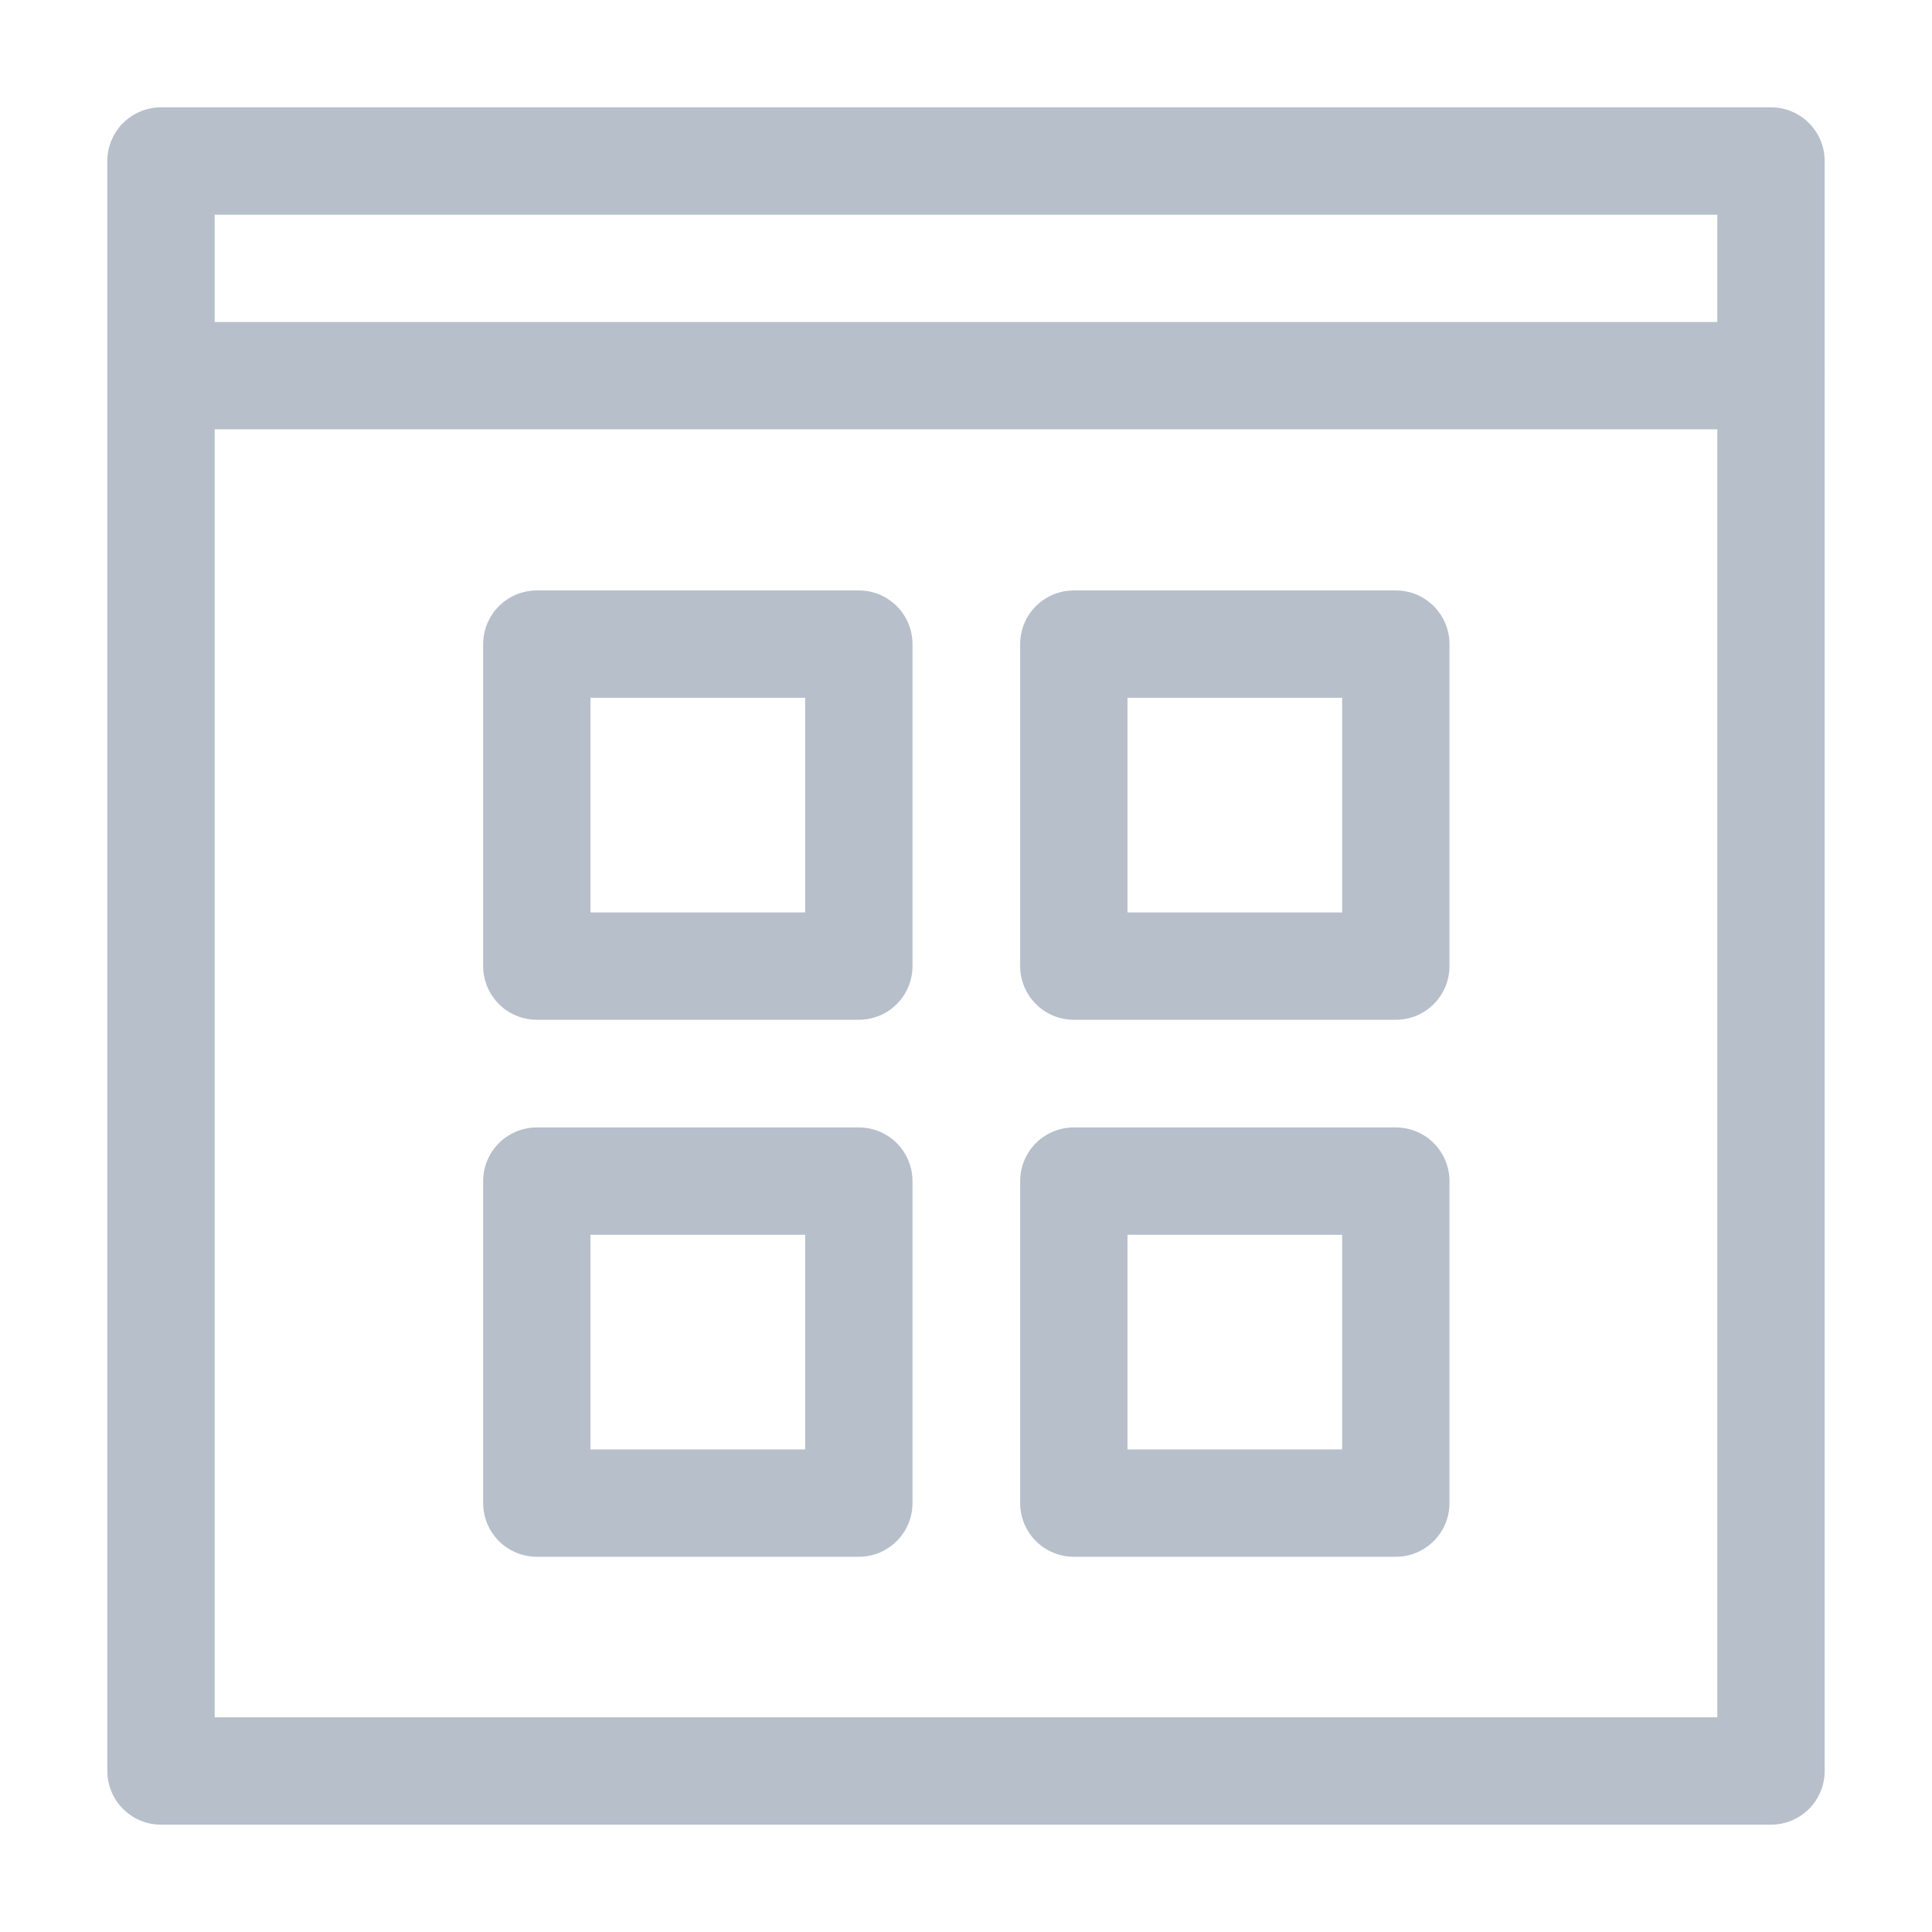
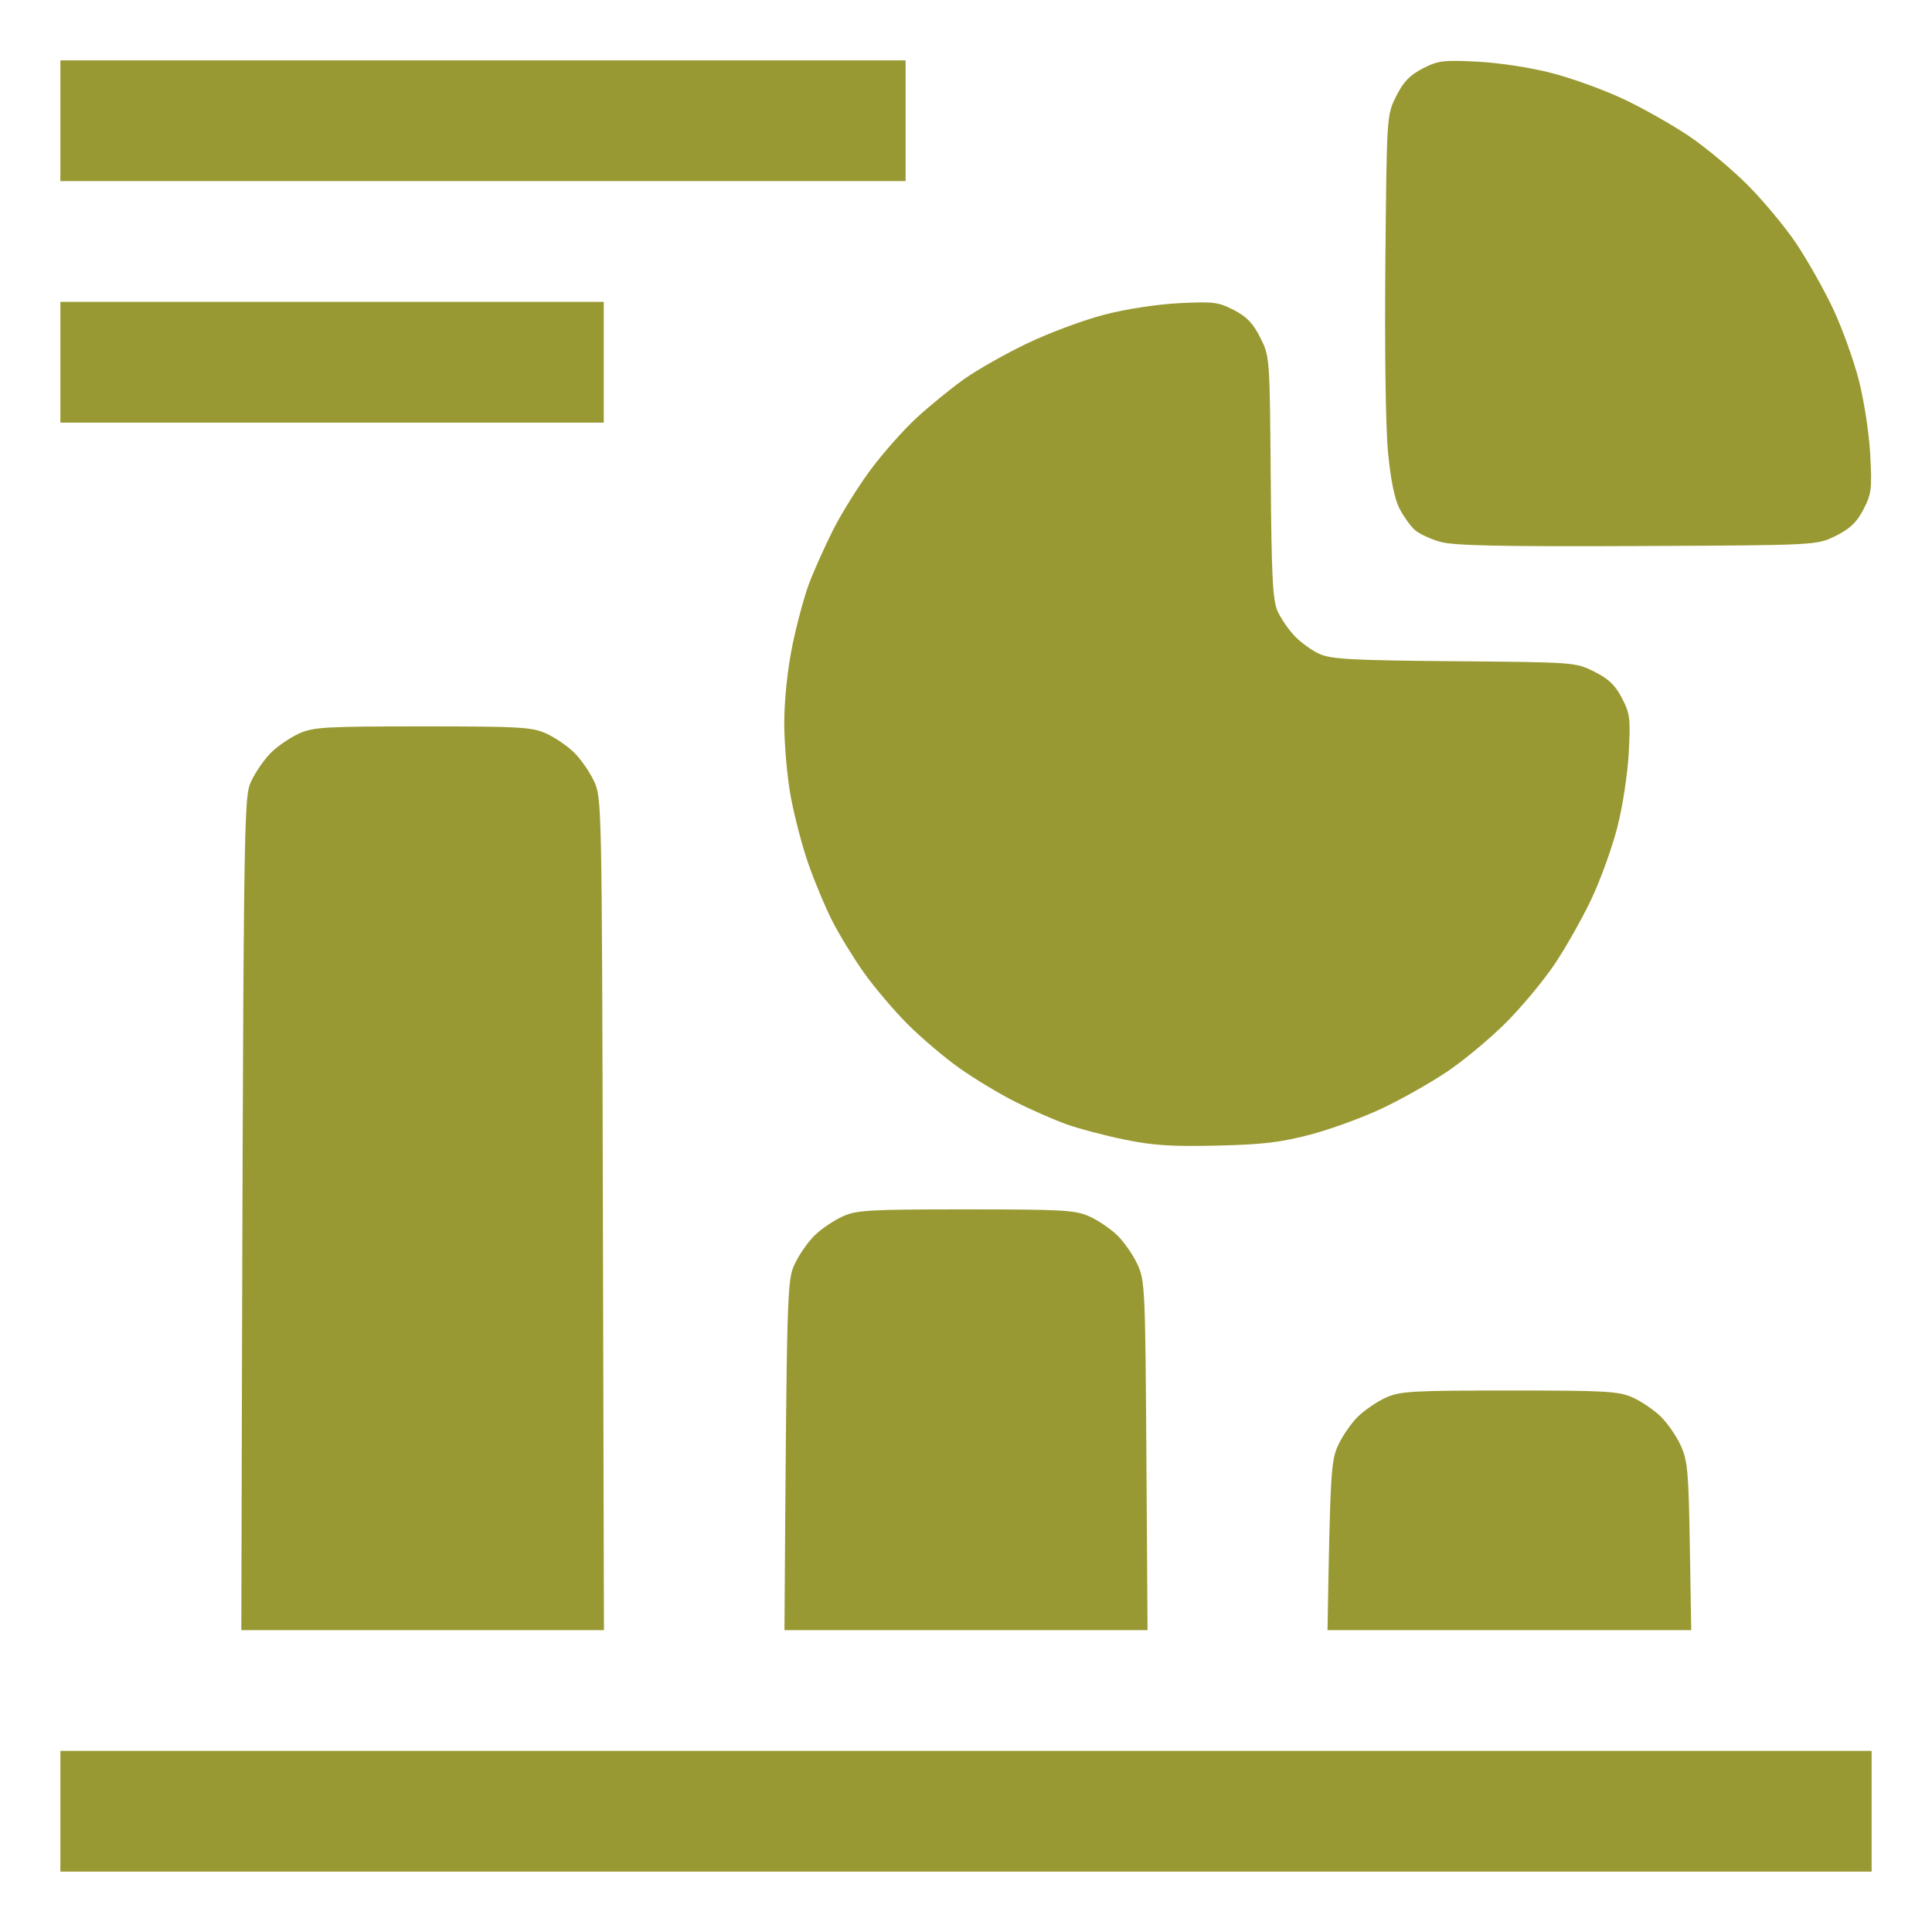
- <svg xmlns="http://www.w3.org/2000/svg" width="36px" height="36px" viewBox="0 0 36 36" version="1.1">
-   <g id="icon-dashboard" stroke="none" stroke-width="1" fill="none" fill-rule="evenodd" stroke-linecap="round" stroke-linejoin="round">
-     <g id="Group" transform="translate(3, 3)" stroke="#B7BFCB" stroke-width="2">
-       <polygon id="Stroke-1" points="0 30 30 30 30 0 0 0" />
-       <line x1="0" y1="4" x2="30" y2="4" id="Stroke-3" />
-       <polygon id="Stroke-5" points="7.003 15.002 13.003 15.002 13.003 9.002 7.003 9.002" />
-       <polygon id="Stroke-6" points="17.009 15.002 23.009 15.002 23.009 9.002 17.009 9.002" />
-       <polygon id="Stroke-7" points="7.003 25.008 13.003 25.008 13.003 19.008 7.003 19.008" />
-       <polygon id="Stroke-8" points="17.009 25.008 23.009 25.008 23.009 19.008 17.009 19.008" />
-     </g>
-   </g>
+ <svg xmlns="http://www.w3.org/2000/svg" width="512" height="512" viewBox="0 0 512 512">
+   <path id="Shape" fill="#999933" fill-rule="evenodd" stroke="none" d="M 322.5 303.598 C 310.529 303.878 305.582 303.555 298 302.003 C 292.775 300.933 285.8 299.086 282.5 297.899 C 279.2 296.711 273.125 294.039 269 291.962 C 264.875 289.884 258.282 285.912 254.349 283.136 C 250.416 280.359 244.209 275.098 240.556 271.444 C 236.902 267.791 231.641 261.584 228.865 257.651 C 226.089 253.718 222.335 247.575 220.524 244 C 218.712 240.425 215.888 233.675 214.249 229 C 212.609 224.325 210.487 216.225 209.534 211 C 208.58 205.775 207.817 196.983 207.838 191.463 C 207.861 185.361 208.696 177.399 209.969 171.153 C 211.12 165.503 213.111 158.095 214.393 154.69 C 215.675 151.286 218.541 144.888 220.761 140.472 C 222.982 136.057 227.466 128.857 230.725 124.472 C 233.984 120.088 239.434 113.932 242.836 110.793 C 246.238 107.654 251.891 103.038 255.399 100.535 C 258.906 98.032 266.512 93.722 272.301 90.957 C 278.09 88.191 287.252 84.785 292.663 83.388 C 298.444 81.894 306.623 80.638 312.5 80.342 C 321.577 79.885 322.915 80.053 327 82.169 C 330.421 83.941 332.099 85.698 334 89.5 C 336.492 94.483 336.501 94.608 336.756 126.5 C 336.969 153.076 337.279 159.093 338.587 162 C 339.453 163.925 341.515 166.912 343.168 168.637 C 344.821 170.363 347.822 172.492 349.837 173.37 C 352.89 174.699 358.827 175.009 385.5 175.232 C 417.381 175.499 417.519 175.509 422.5 178 C 426.3 179.9 428.06 181.58 429.834 185 C 431.96 189.1 432.12 190.389 431.635 199.5 C 431.334 205.151 430.015 213.752 428.602 219.277 C 427.227 224.655 424.117 233.244 421.692 238.363 C 419.266 243.483 414.881 251.234 411.946 255.586 C 409.011 259.939 403.21 266.9 399.055 271.055 C 394.9 275.21 387.939 281.011 383.586 283.946 C 379.234 286.881 371.483 291.266 366.363 293.692 C 361.244 296.117 352.655 299.259 347.277 300.675 C 339.373 302.755 334.626 303.315 322.5 303.598 Z" />
+   <path id="path1" fill="#999933" fill-rule="evenodd" stroke="none" d="M 434 144.705 C 397.577 144.863 385.392 144.608 381.749 143.61 C 379.137 142.894 376.051 141.452 374.893 140.404 C 373.735 139.357 371.908 136.777 370.834 134.672 C 369.548 132.152 368.519 127.027 367.824 119.672 C 367.208 113.148 366.921 92.275 367.134 69.5 C 367.5 30.5 367.5 30.5 370 25.5 C 371.901 21.698 373.579 19.941 377 18.169 C 381.085 16.053 382.423 15.885 391.5 16.342 C 397.357 16.637 405.551 17.893 411.277 19.372 C 416.655 20.762 425.244 23.883 430.363 26.308 C 435.483 28.734 443.234 33.119 447.586 36.054 C 451.939 38.989 458.9 44.79 463.055 48.945 C 467.21 53.1 473.011 60.061 475.946 64.414 C 478.881 68.766 483.266 76.517 485.692 81.637 C 488.117 86.756 491.227 95.345 492.602 100.723 C 494.015 106.248 495.334 114.849 495.635 120.5 C 496.12 129.611 495.96 130.9 493.834 135 C 492.06 138.42 490.3 140.1 486.5 142 C 481.5 144.5 481.5 144.5 434 144.705 Z" />
+   <path id="path2" fill="#999933" fill-rule="evenodd" stroke="none" d="M 63.949 432 C 64.498 212.218 64.514 211.471 66.595 207 C 67.747 204.525 70.139 201.093 71.909 199.373 C 73.68 197.653 76.997 195.403 79.282 194.373 C 83.029 192.683 86.226 192.5 112 192.5 C 137.774 192.5 140.971 192.683 144.718 194.373 C 147.003 195.403 150.32 197.653 152.091 199.373 C 153.861 201.093 156.253 204.525 157.405 207 C 159.486 211.471 159.502 212.218 159.775 321.75 L 160.051 432 L 112 432 L 63.949 432 Z" />
+   <path id="path3" fill="#999933" fill-rule="evenodd" stroke="none" d="M 16 496 L 16 464 L 256 464 L 496 464 L 496 480 L 496 496 L 256 496 L 16 496 Z" />
+   <path id="path4" fill="#999933" fill-rule="evenodd" stroke="none" d="M 207.89 432 C 208.489 341.238 208.579 339.331 210.595 335 C 211.747 332.525 214.139 329.093 215.909 327.373 C 217.68 325.653 220.997 323.403 223.282 322.373 C 227.029 320.683 230.226 320.5 256 320.5 C 281.774 320.5 284.971 320.683 288.718 322.373 C 291.003 323.403 294.32 325.653 296.091 327.373 C 297.861 329.093 300.253 332.525 301.405 335 C 303.421 339.331 303.511 341.238 303.805 385.75 L 304.11 432 L 256 432 L 207.89 432 Z" />
+   <path id="path5" fill="#999933" fill-rule="evenodd" stroke="none" d="M 351.807 432 C 352.508 389.828 352.763 387.029 354.618 383 C 355.758 380.525 358.139 377.093 359.909 375.373 C 361.68 373.653 364.997 371.403 367.282 370.373 C 371.029 368.683 374.226 368.5 400 368.5 C 425.774 368.5 428.971 368.683 432.718 370.373 C 435.003 371.403 438.32 373.653 440.091 375.373 C 441.861 377.093 444.242 380.525 445.382 383 C 447.237 387.029 447.492 389.828 447.823 409.75 L 448.193 432 L 400 432 L 351.807 432 Z" />
+   <path id="path6" fill="#999933" fill-rule="evenodd" stroke="none" d="M 16 48 L 16 16 L 128 16 L 240 16 L 240 32 L 240 48 L 128 48 L 16 48 Z" />
+   <path id="path7" fill="#999933" fill-rule="evenodd" stroke="none" d="M 16 112 L 16 80 L 88 80 L 160 80 L 160 96 L 160 112 L 88 112 L 16 112 Z" />
</svg>
